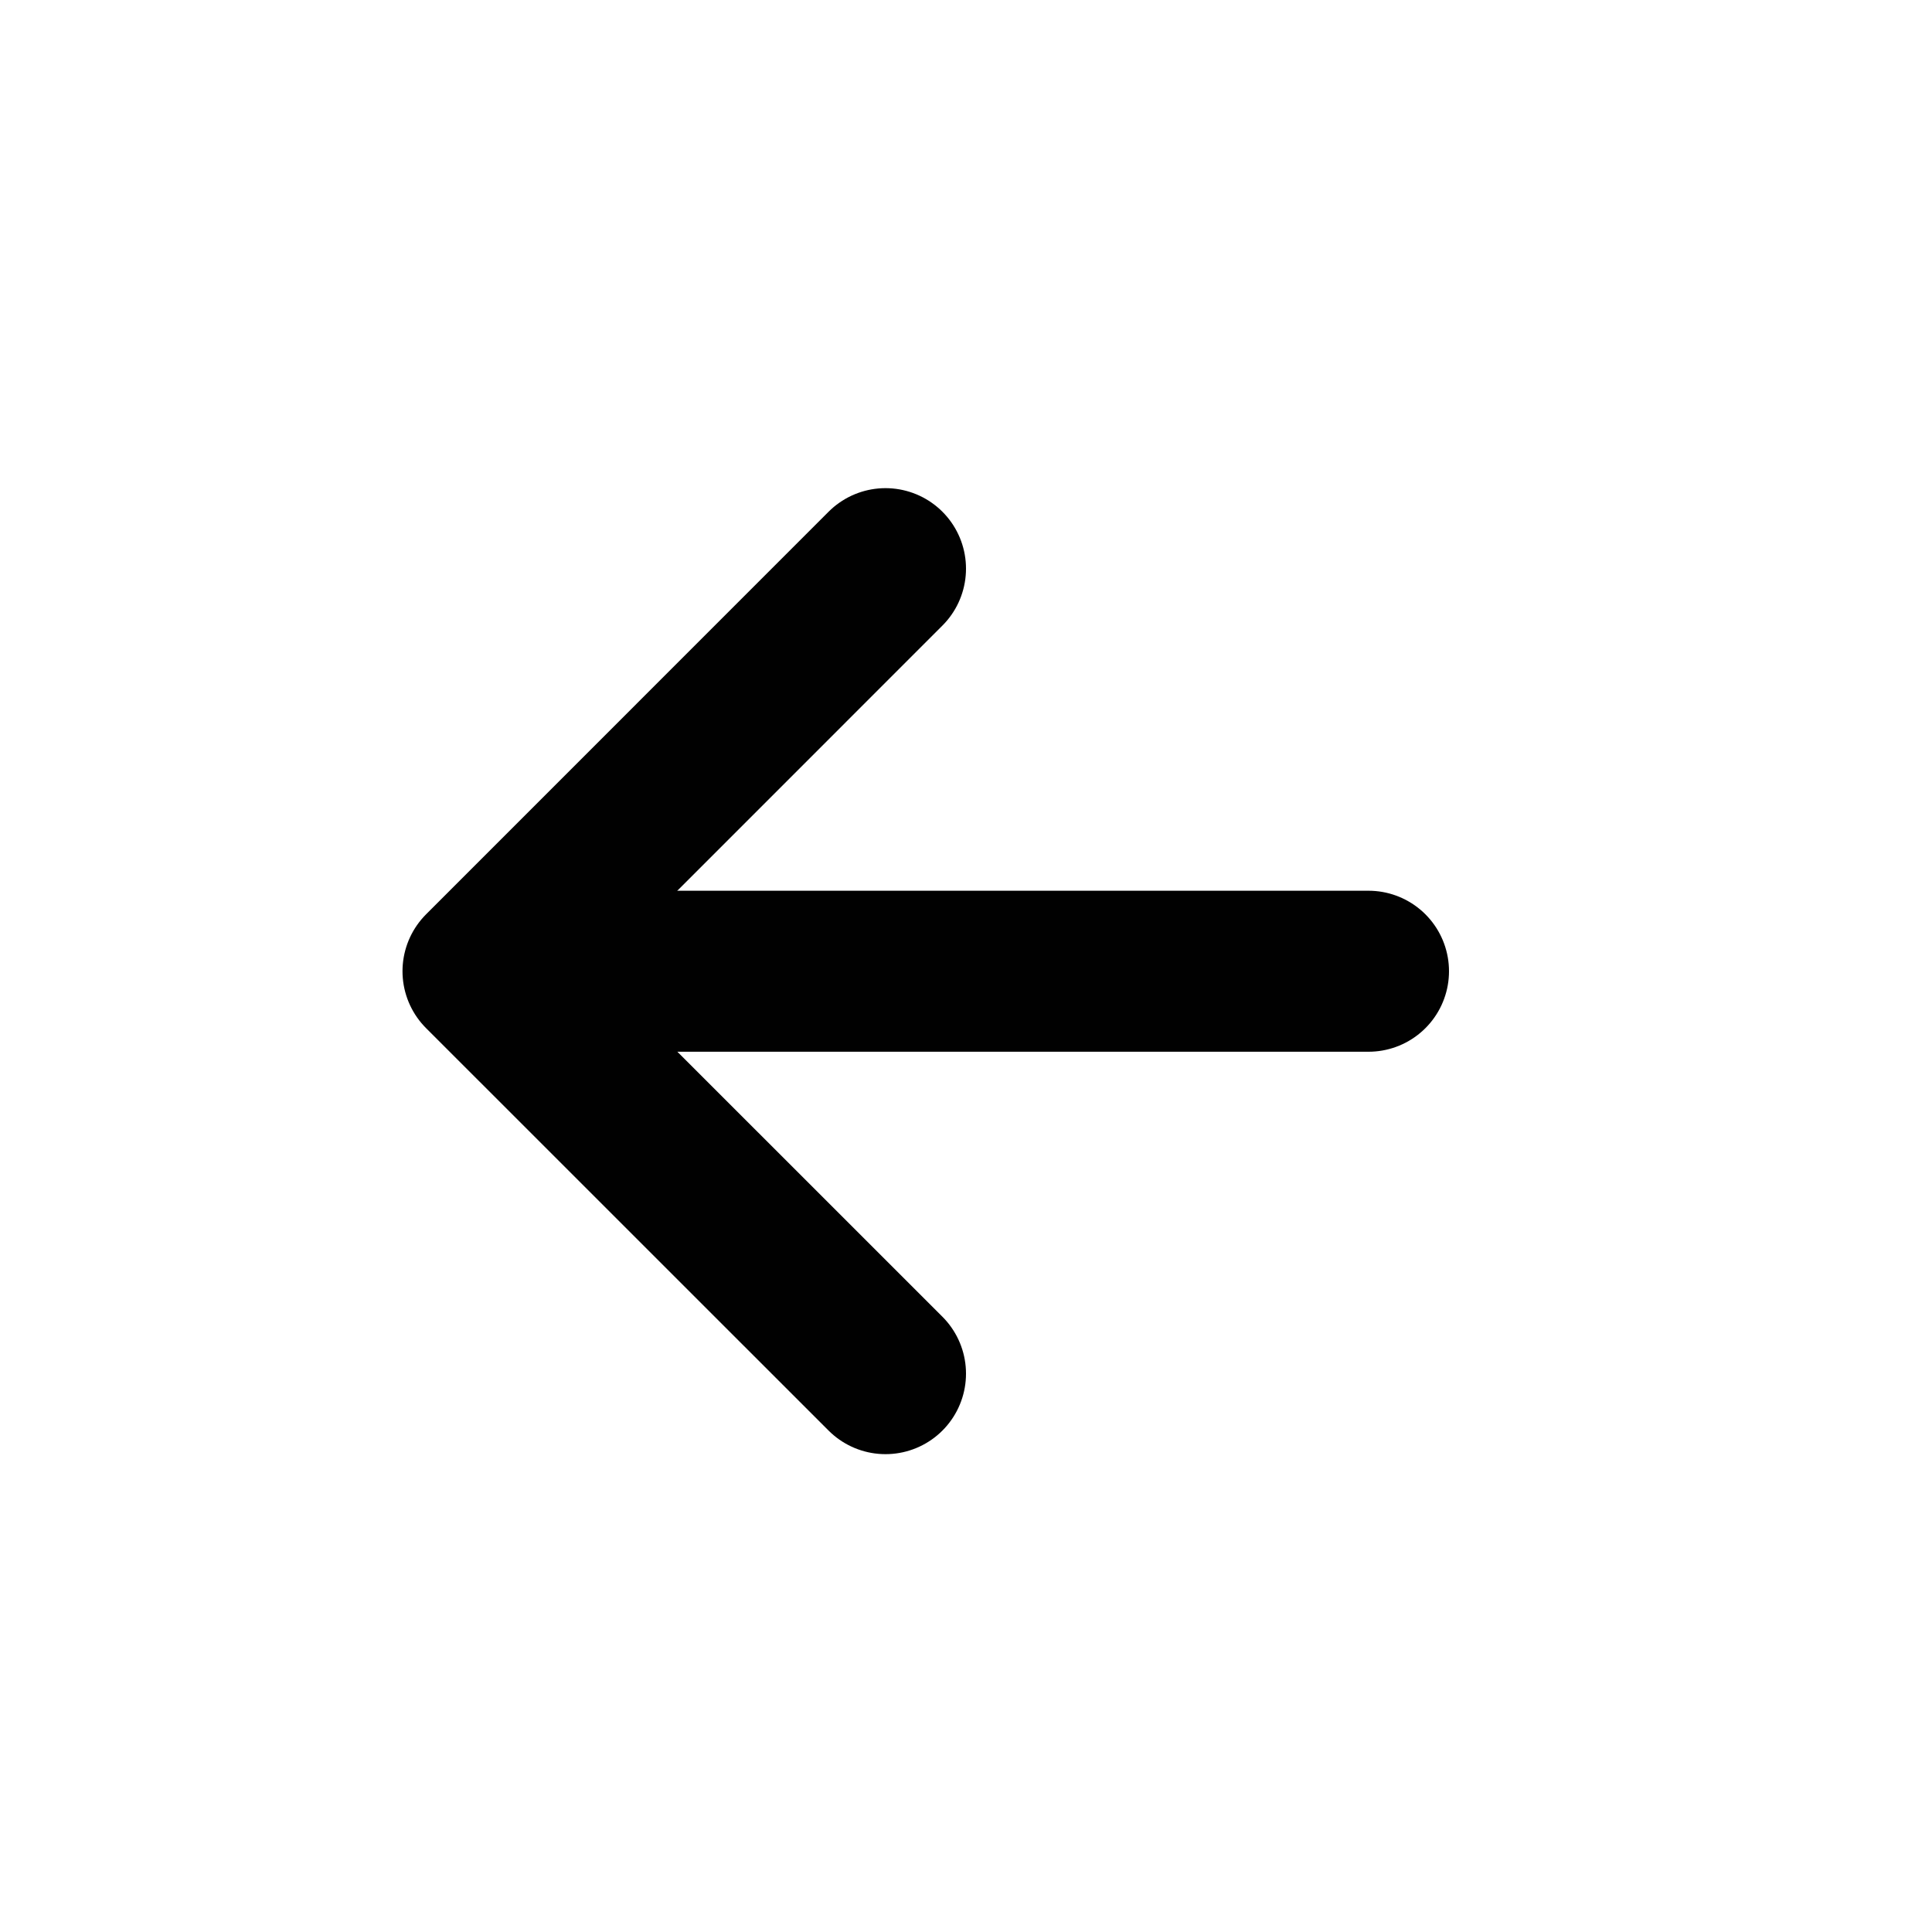
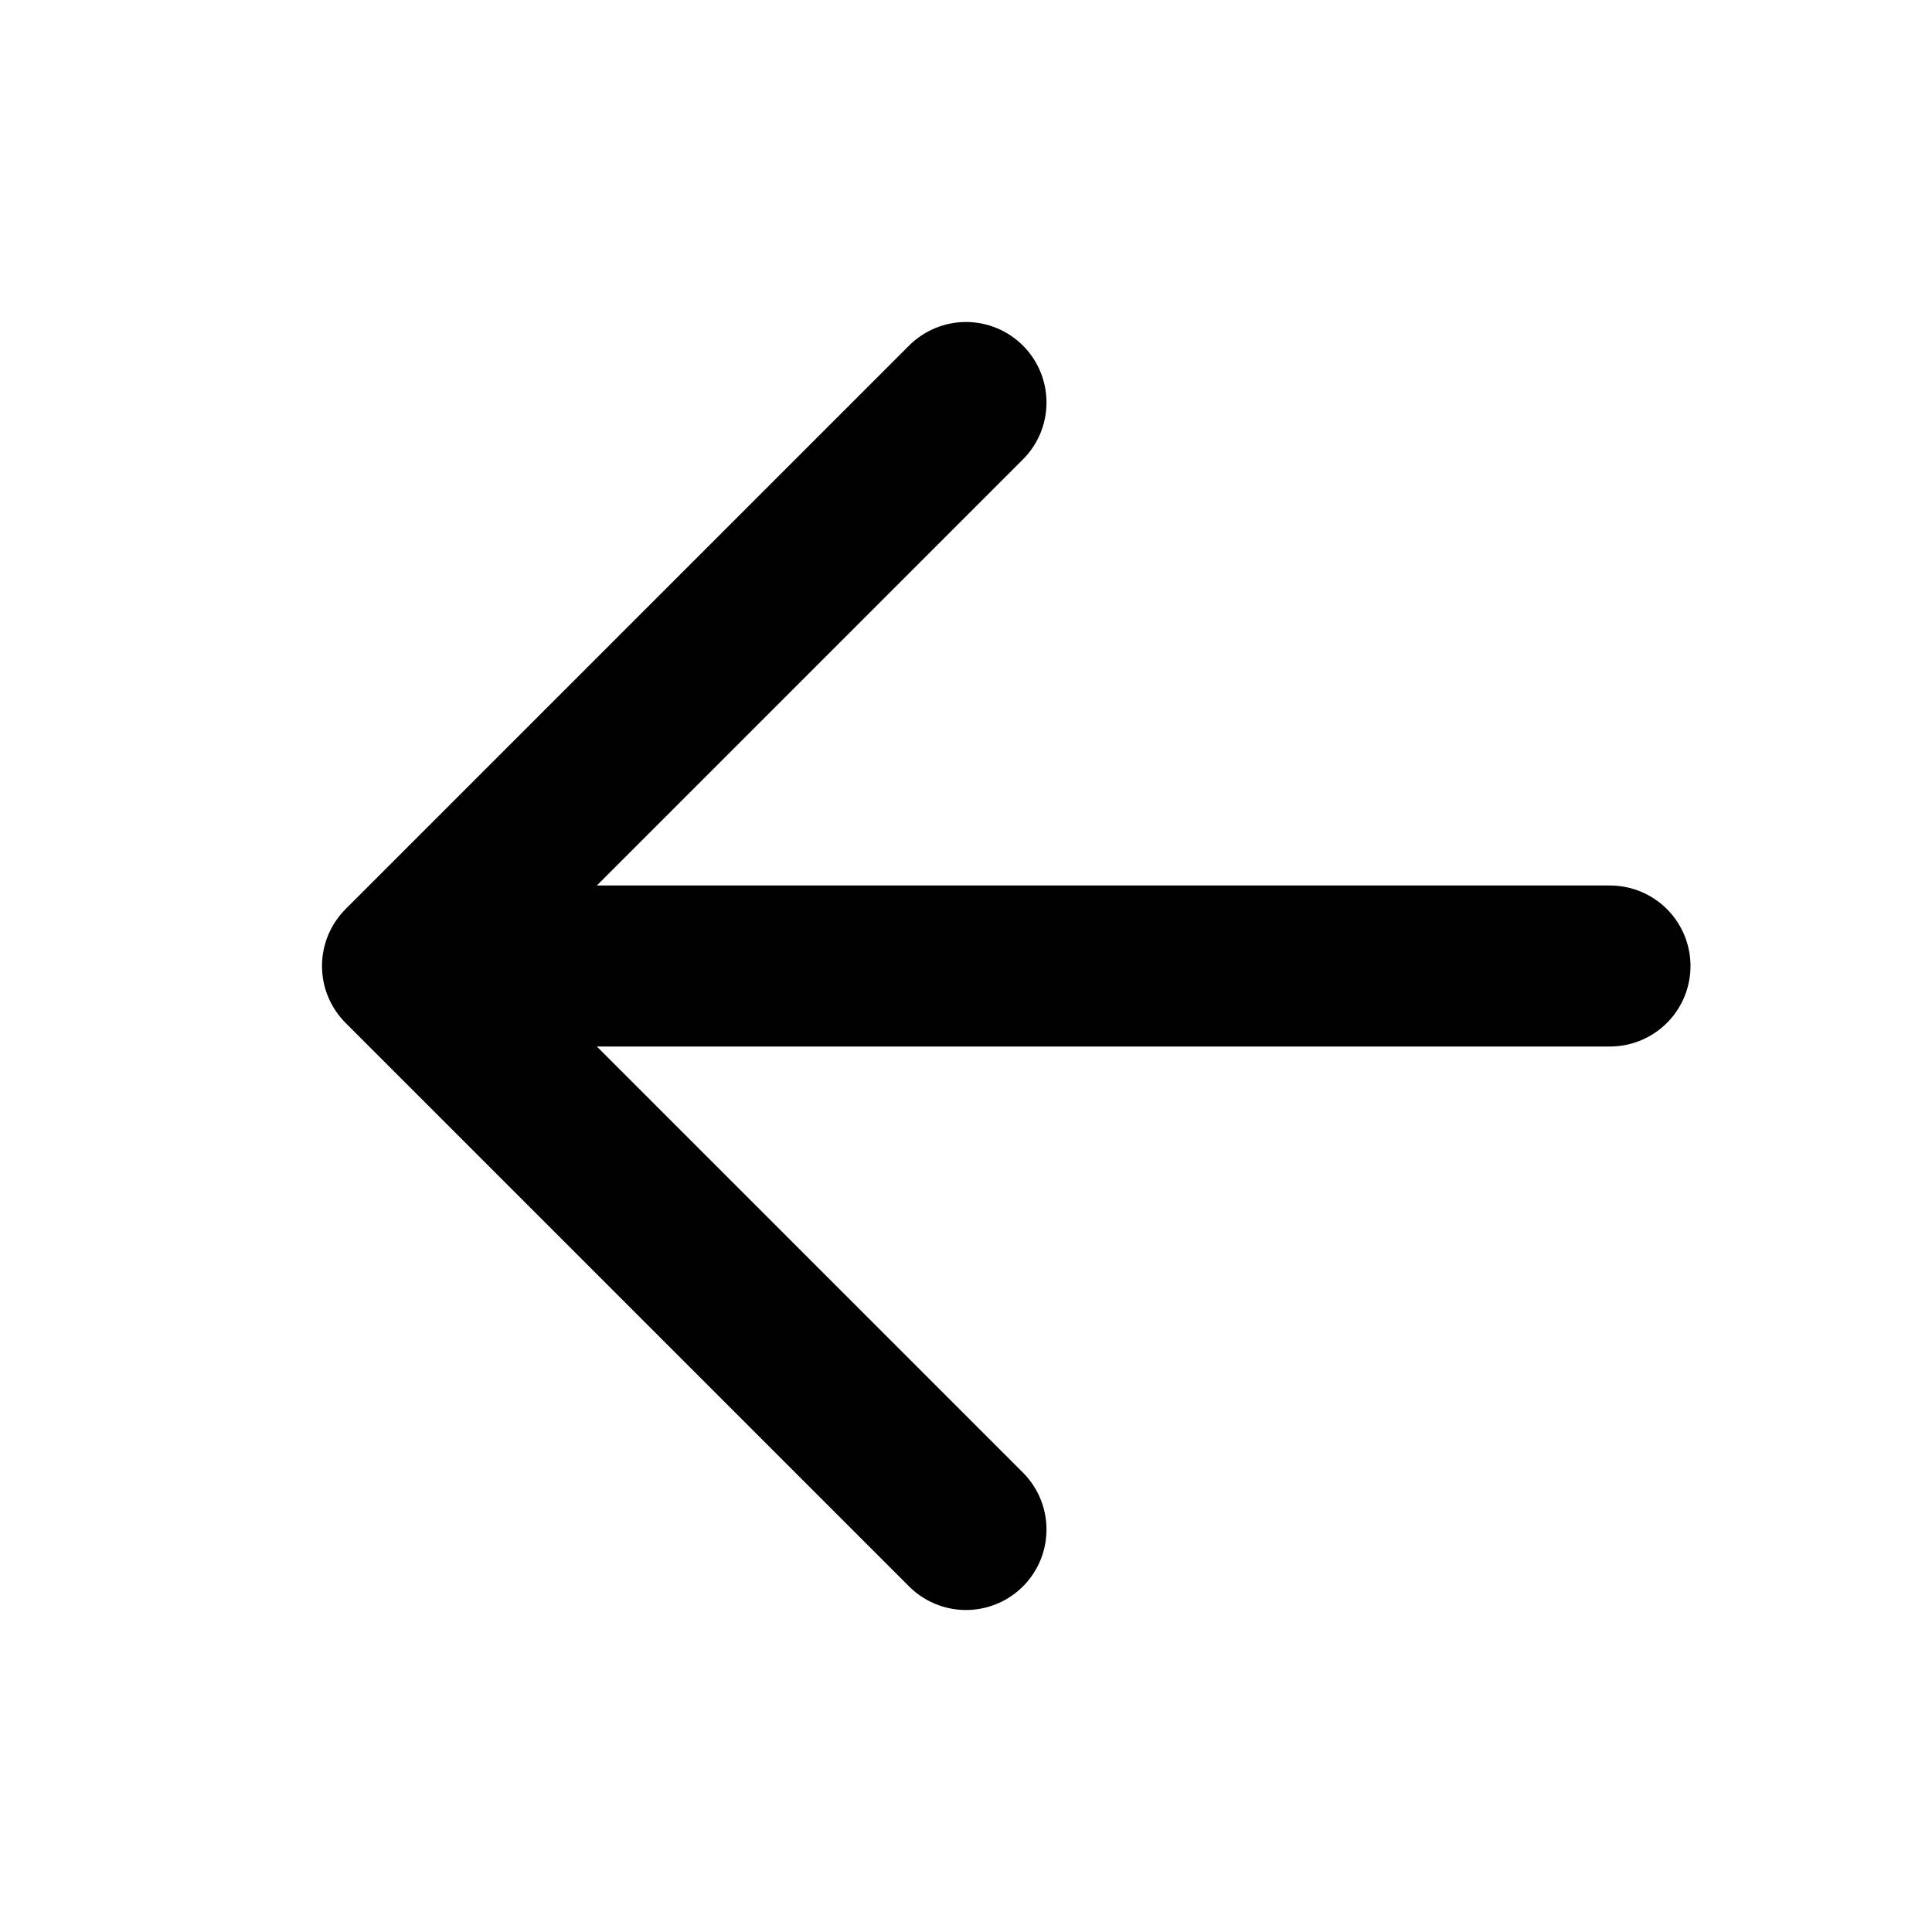
<svg xmlns="http://www.w3.org/2000/svg" width="24" height="24" viewBox="0 0 24 24" fill="none">
-   <path d="M17 12.065H7" stroke="#010101" stroke-width="2" stroke-linecap="round" stroke-linejoin="round" />
-   <path d="M11 17.064L6 12.065L11 7.064" stroke="#010101" stroke-width="2" stroke-linecap="round" stroke-linejoin="round" />
+   <path d="M20 12H6" stroke="#010101" stroke-width="2" stroke-linecap="round" stroke-linejoin="round" />
+   <path d="M12 19L5 12L12 5" stroke="#010101" stroke-width="2" stroke-linecap="round" stroke-linejoin="round" />
</svg>
